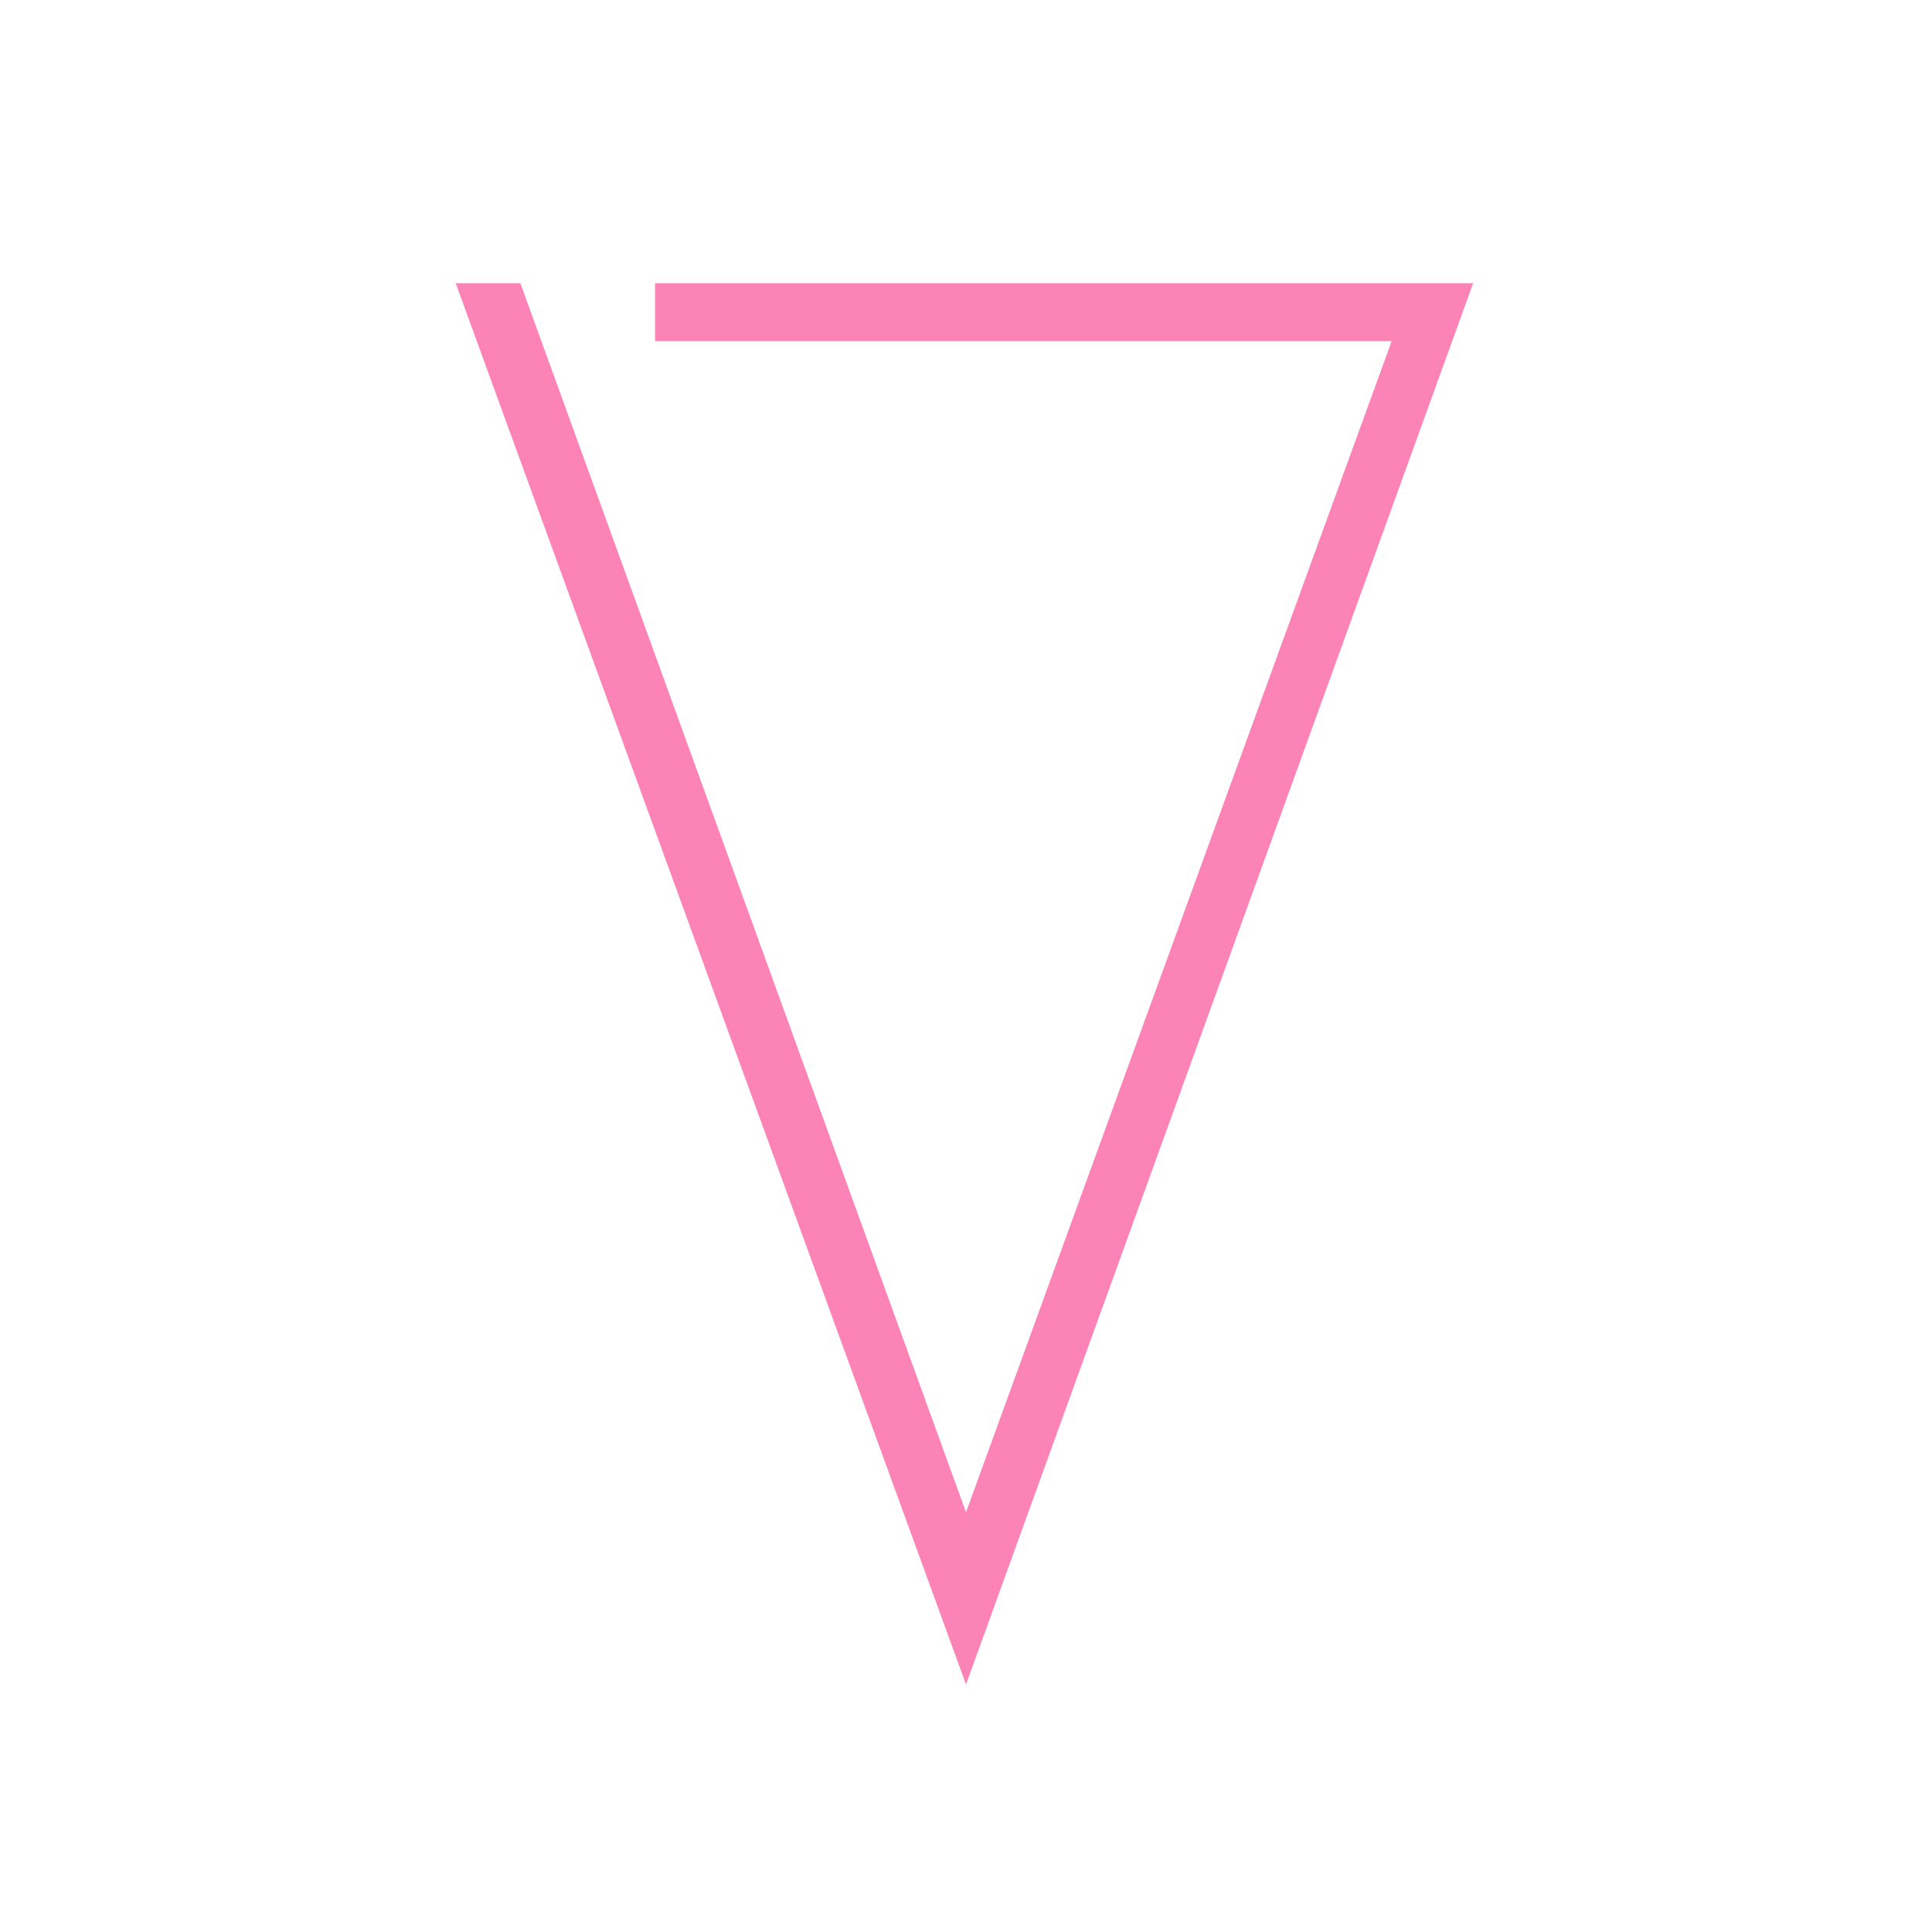
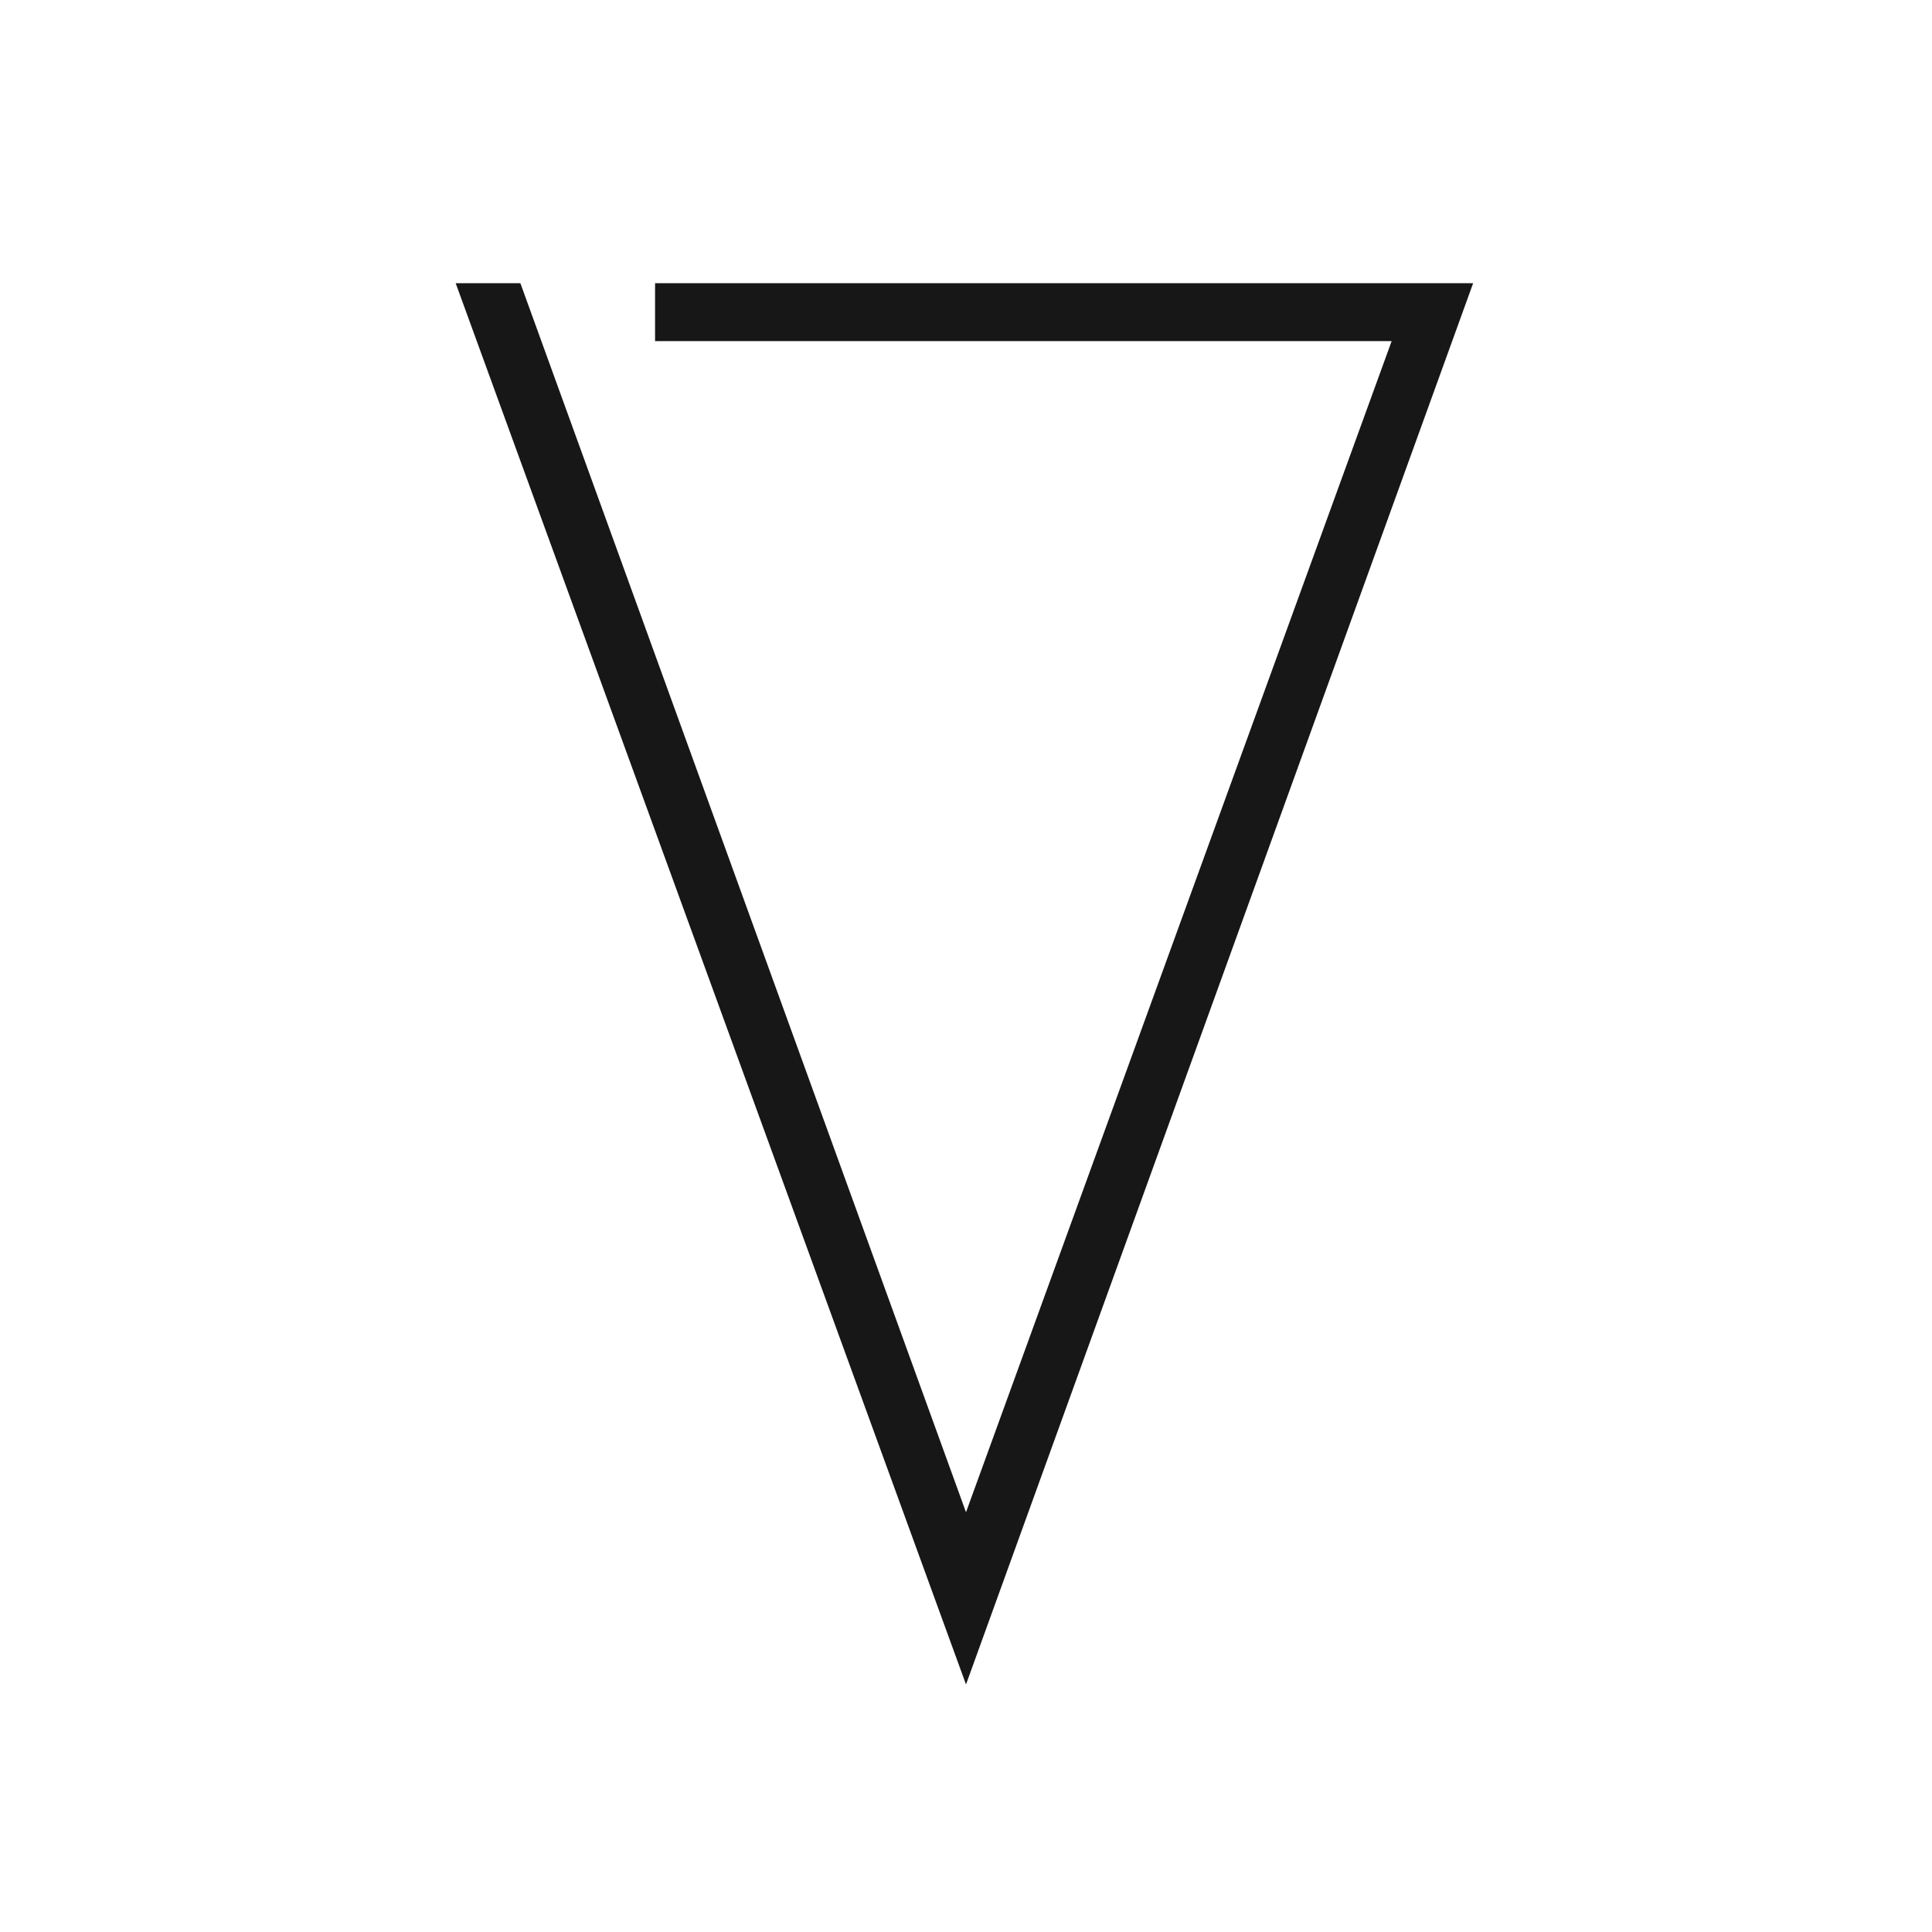
<svg xmlns="http://www.w3.org/2000/svg" xmlns:xlink="http://www.w3.org/1999/xlink" version="1.1" preserveAspectRatio="xMidYMid meet" viewBox="0 0 640 640" width="320" height="320">
  <defs>
    <path d="M320 558L488 93.81L217 93.81L217 113L461 113L320 500.95L172.38 93.81L150.95 93.81L320 558Z" id="a33aR4SSJs" />
  </defs>
  <g>
    <g>
      <g>
-         <use xlink:href="#a33aR4SSJs" opacity="1" fill="#fc83b5" fill-opacity="1" />
+         <use xlink:href="#a33aR4SSJs" opacity="1" fill="#171717" fill-opacity="1" />
      </g>
    </g>
  </g>
</svg>
